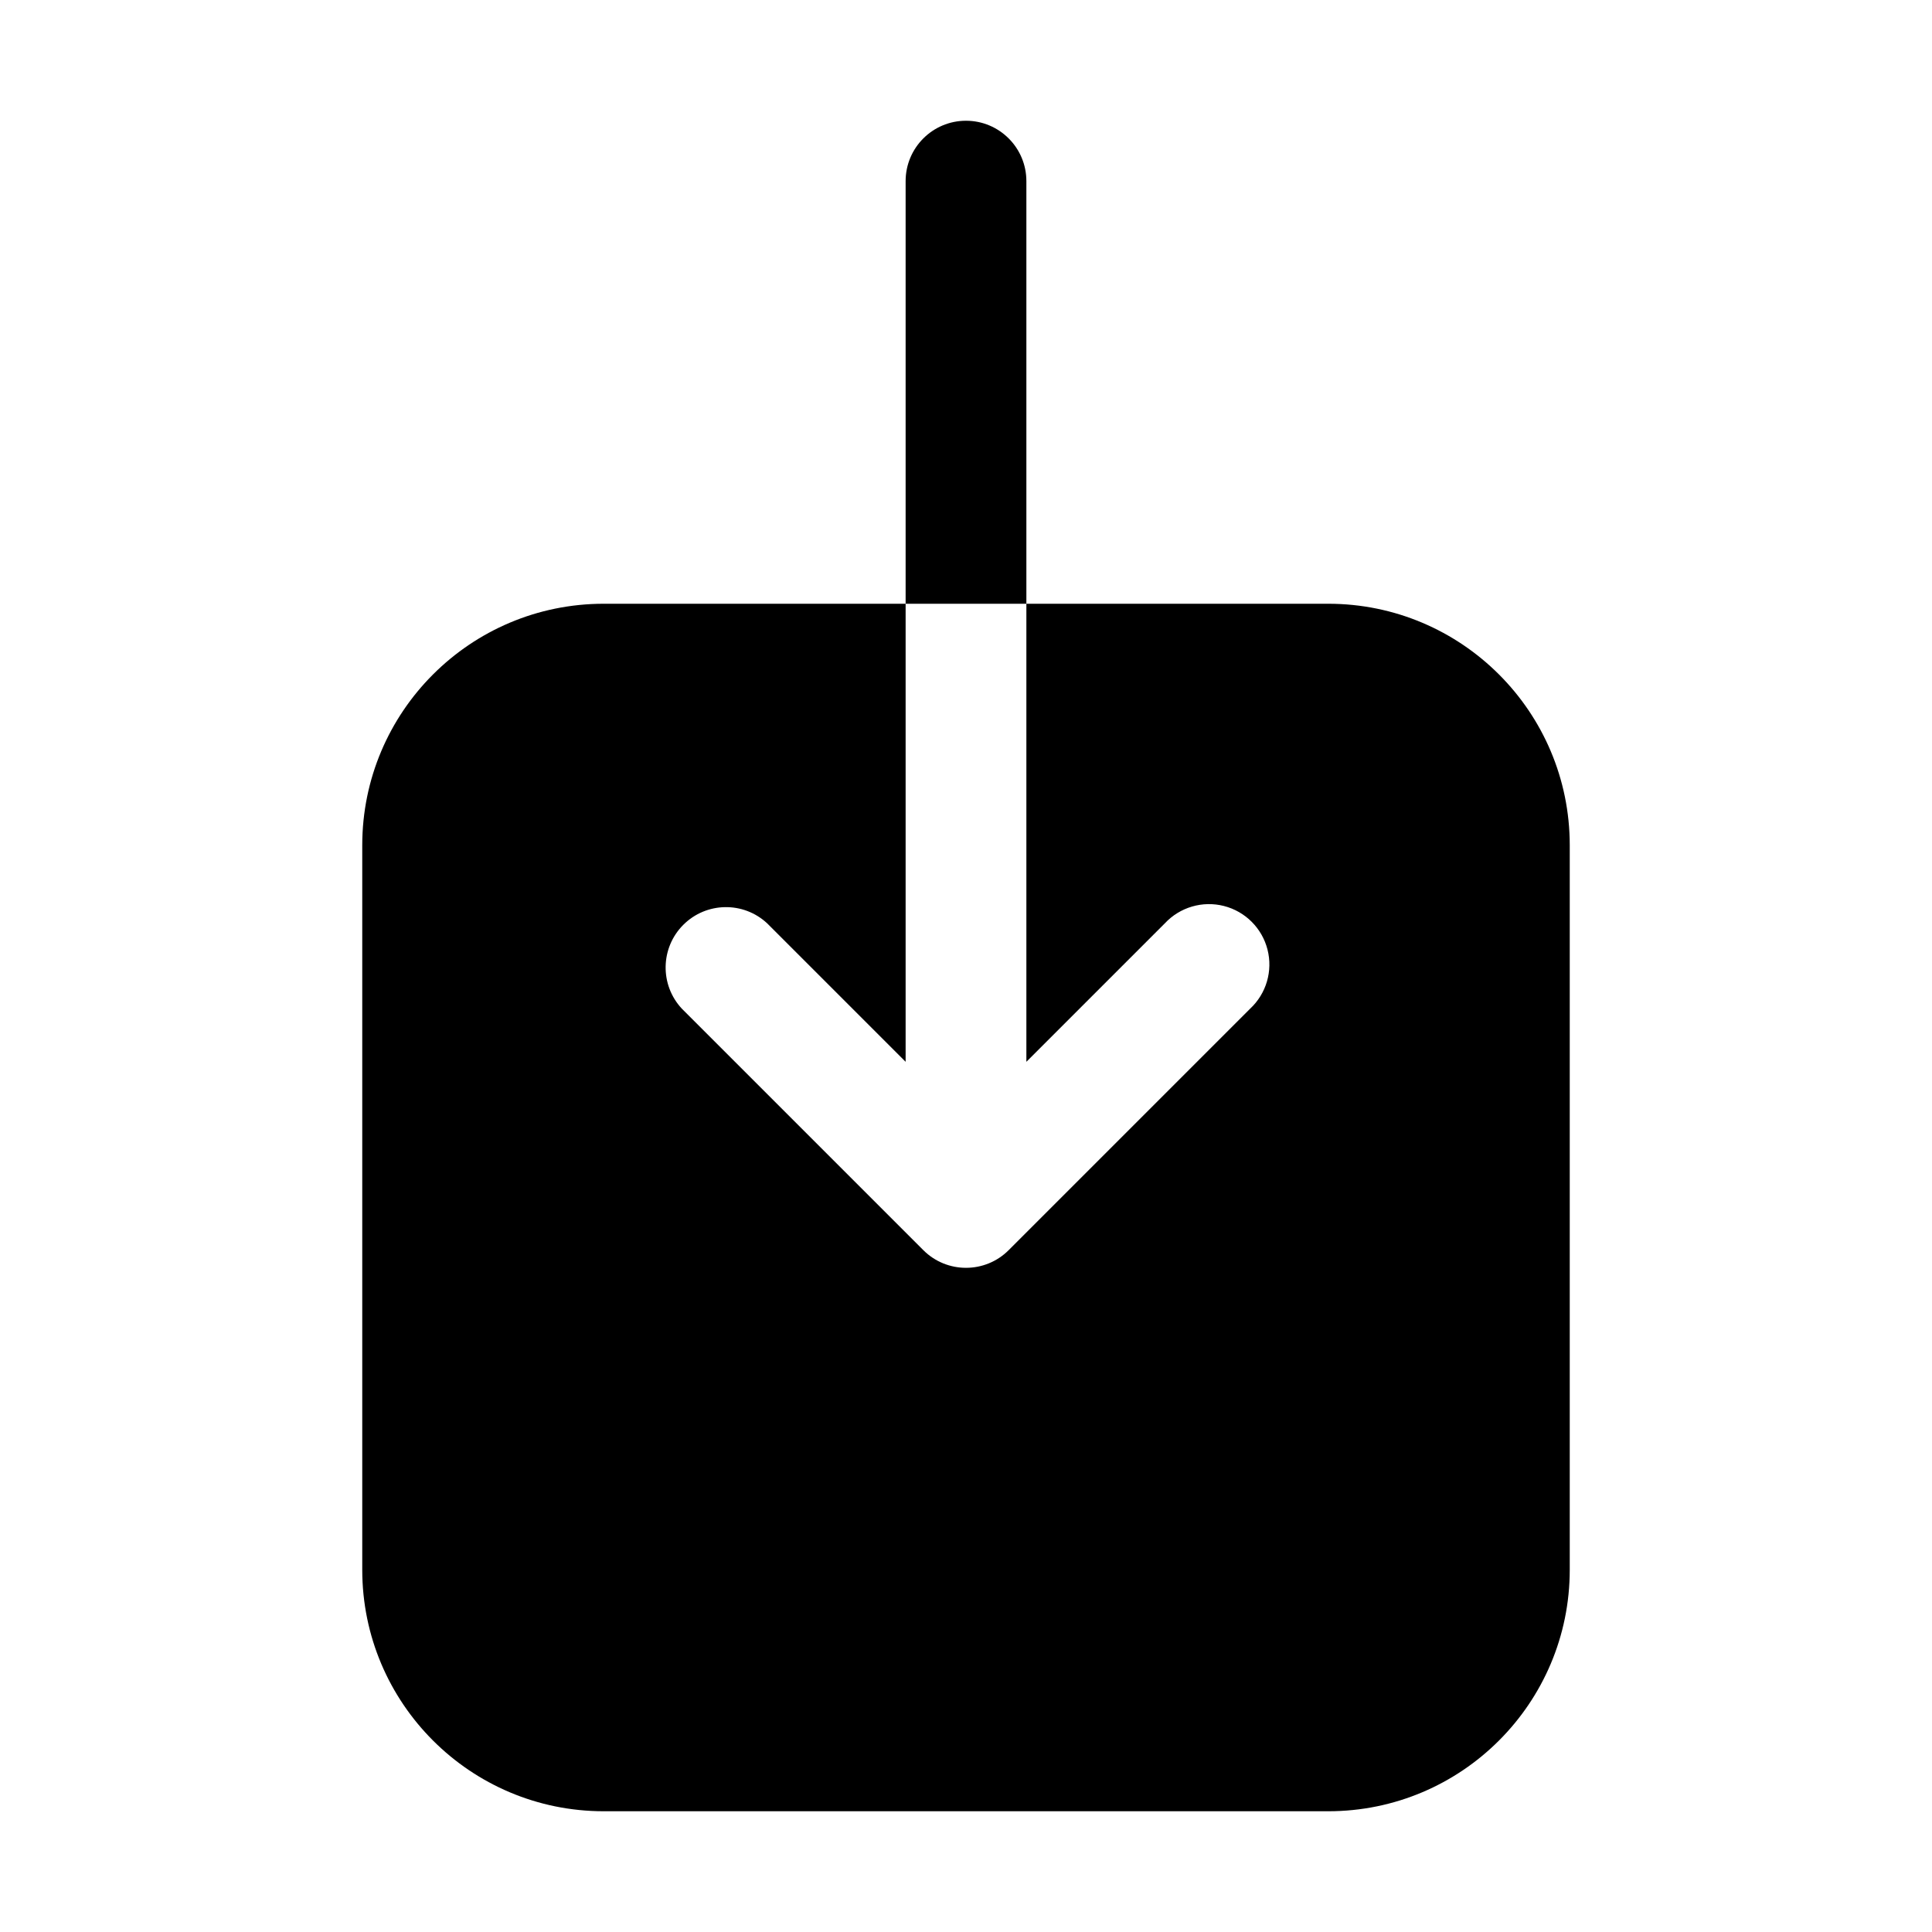
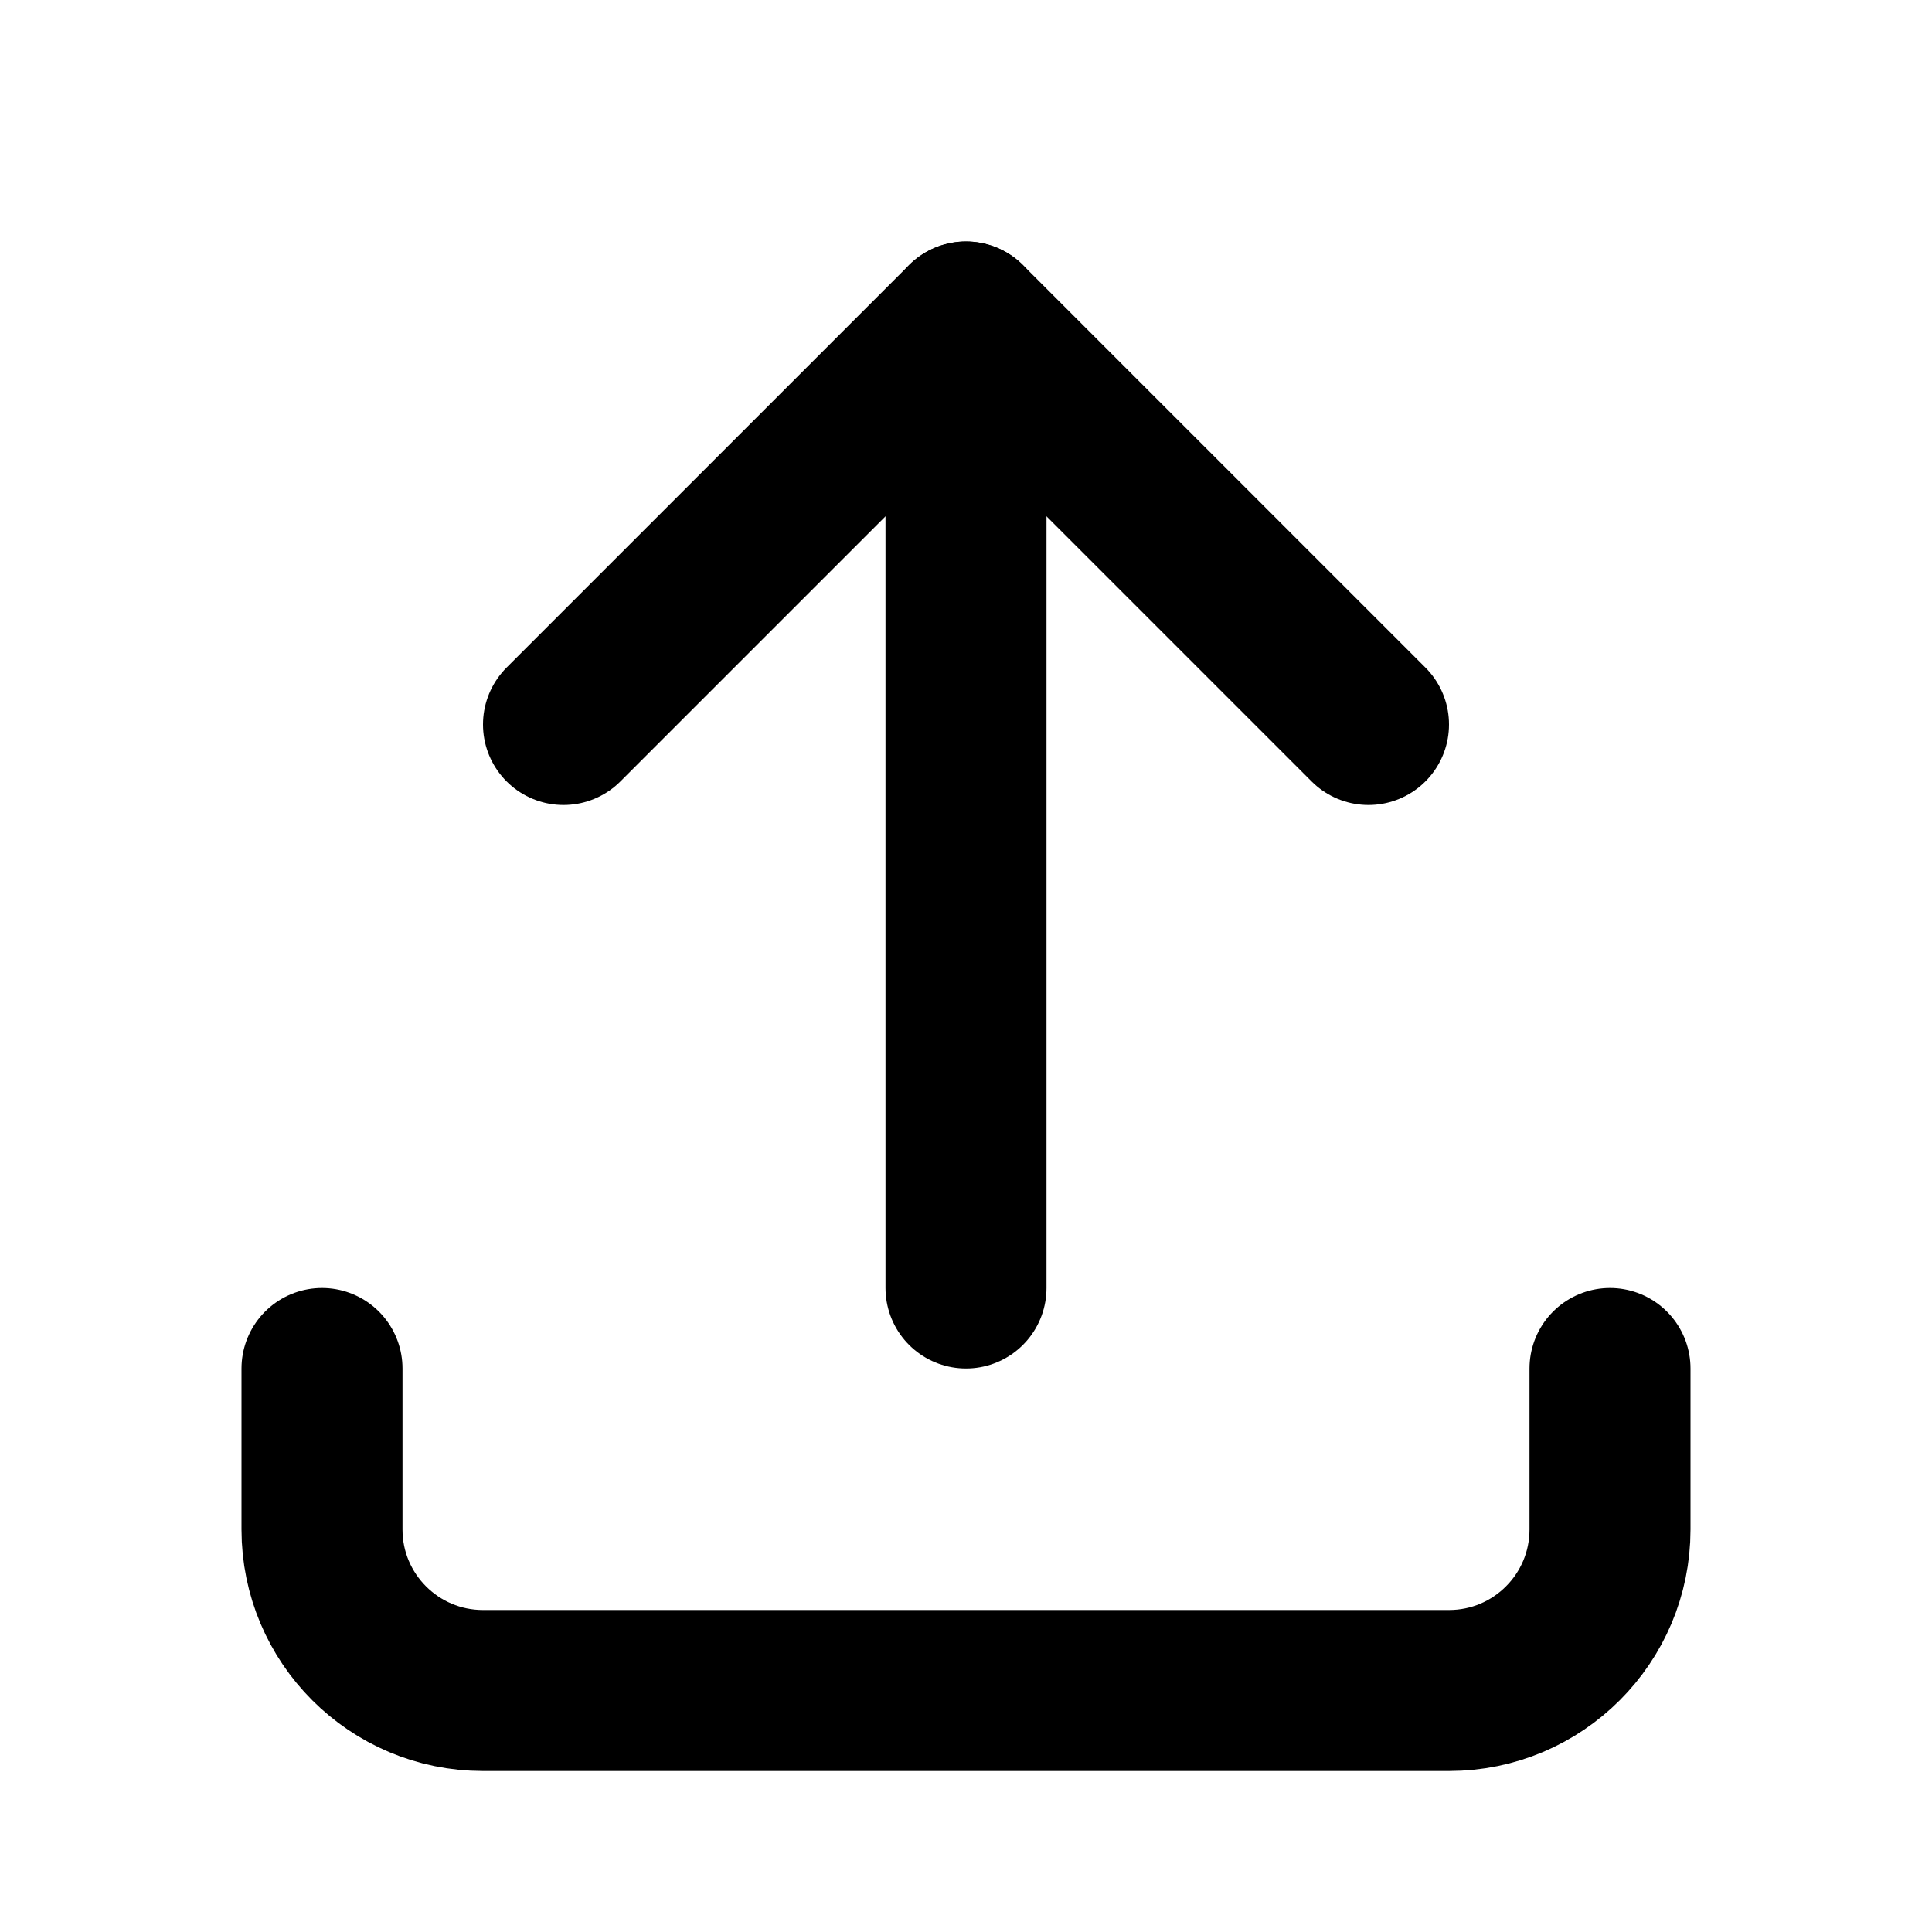
- <svg xmlns="http://www.w3.org/2000/svg" viewBox="0 0 24 24" fill="currentColor" class="size-6">
-   <path d="M12 1.5a.75.75 0 0 1 .75.75V7.5h-1.5V2.25A.75.75 0 0 1 12 1.5ZM11.25 7.5v5.69l-1.72-1.72a.75.75 0 0 0-1.06 1.06l3 3a.75.75 0 0 0 1.06 0l3-3a.75.75 0 1 0-1.06-1.06l-1.72 1.72V7.5h3.75a3 3 0 0 1 3 3v9a3 3 0 0 1-3 3h-9a3 3 0 0 1-3-3v-9a3 3 0 0 1 3-3h3.75Z" />
+ <svg xmlns="http://www.w3.org/2000/svg" width="24" height="24" viewBox="0 0 24 24" fill="none" stroke="currentColor" stroke-width="2" stroke-linecap="round" stroke-linejoin="round" class="icon icon-tabler icons-tabler-outline icon-tabler-upload">
+   <path stroke="none" d="M0 0h24v24H0z" fill="none" />
+   <path d="M4 17v2a2 2 0 0 0 2 2h12a2 2 0 0 0 2 -2v-2" />
+   <path d="M7 9l5 -5l5 5" />
+   <path d="M12 4l0 12" />
</svg>
